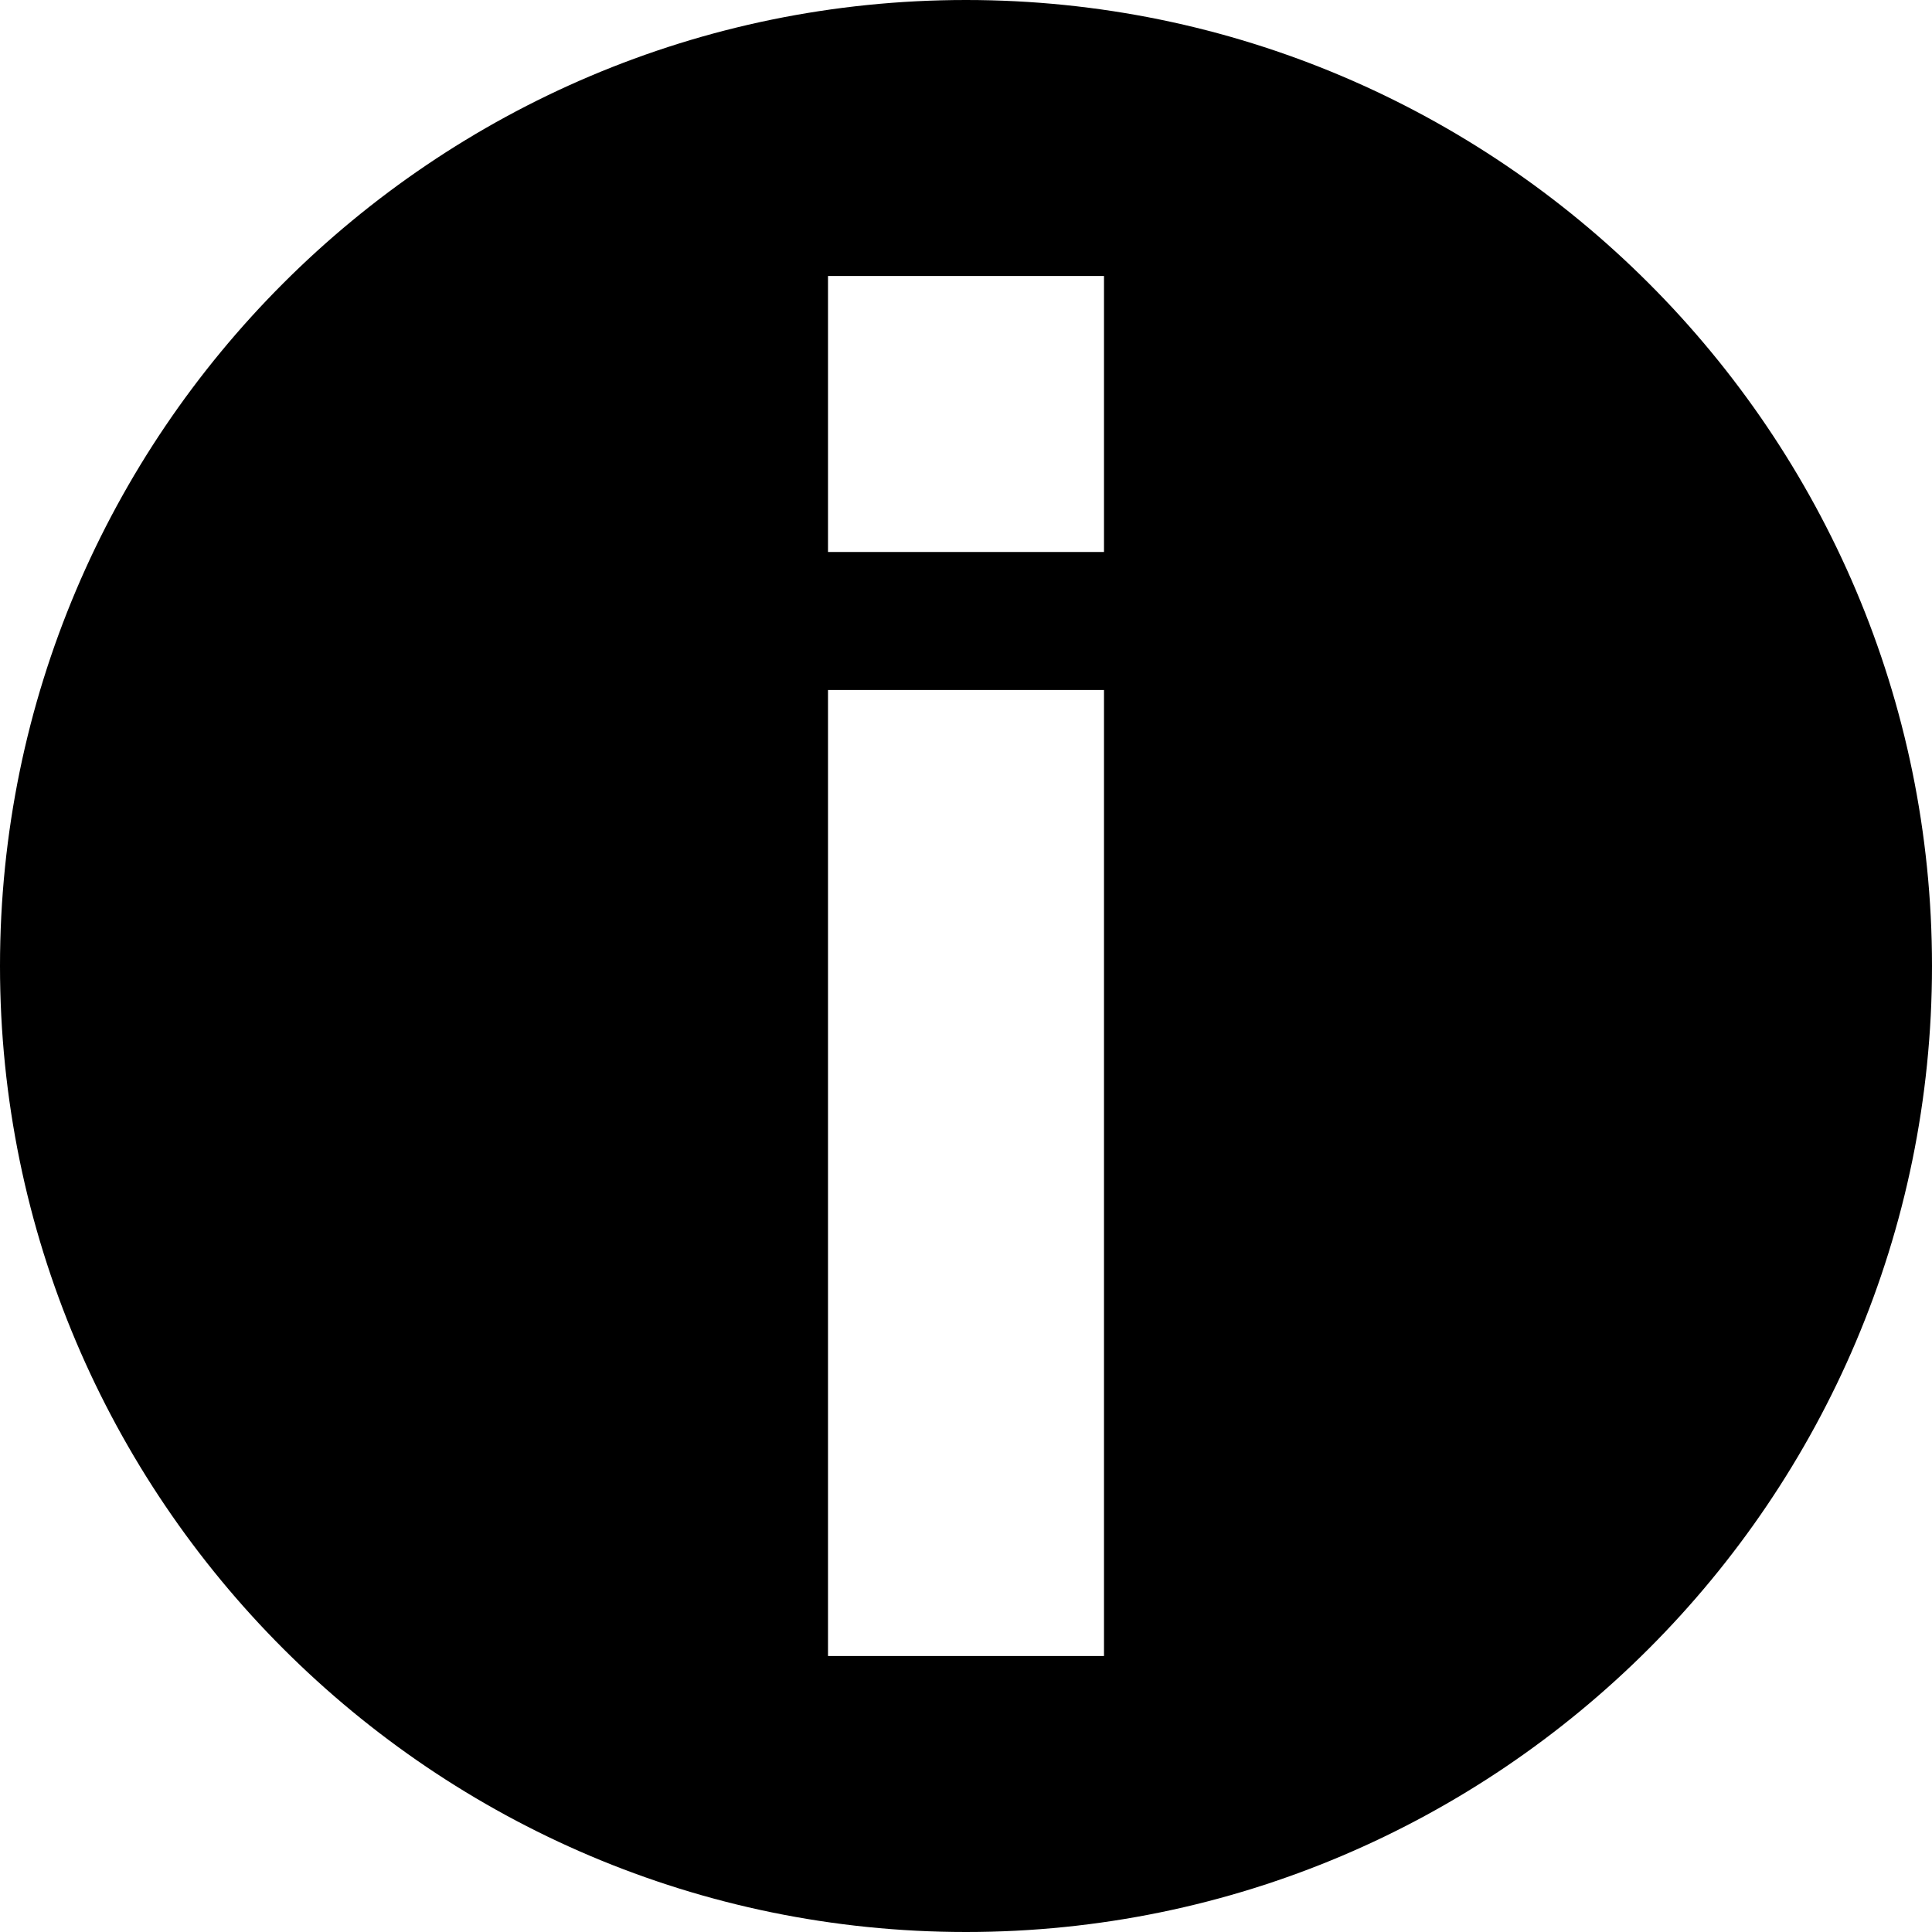
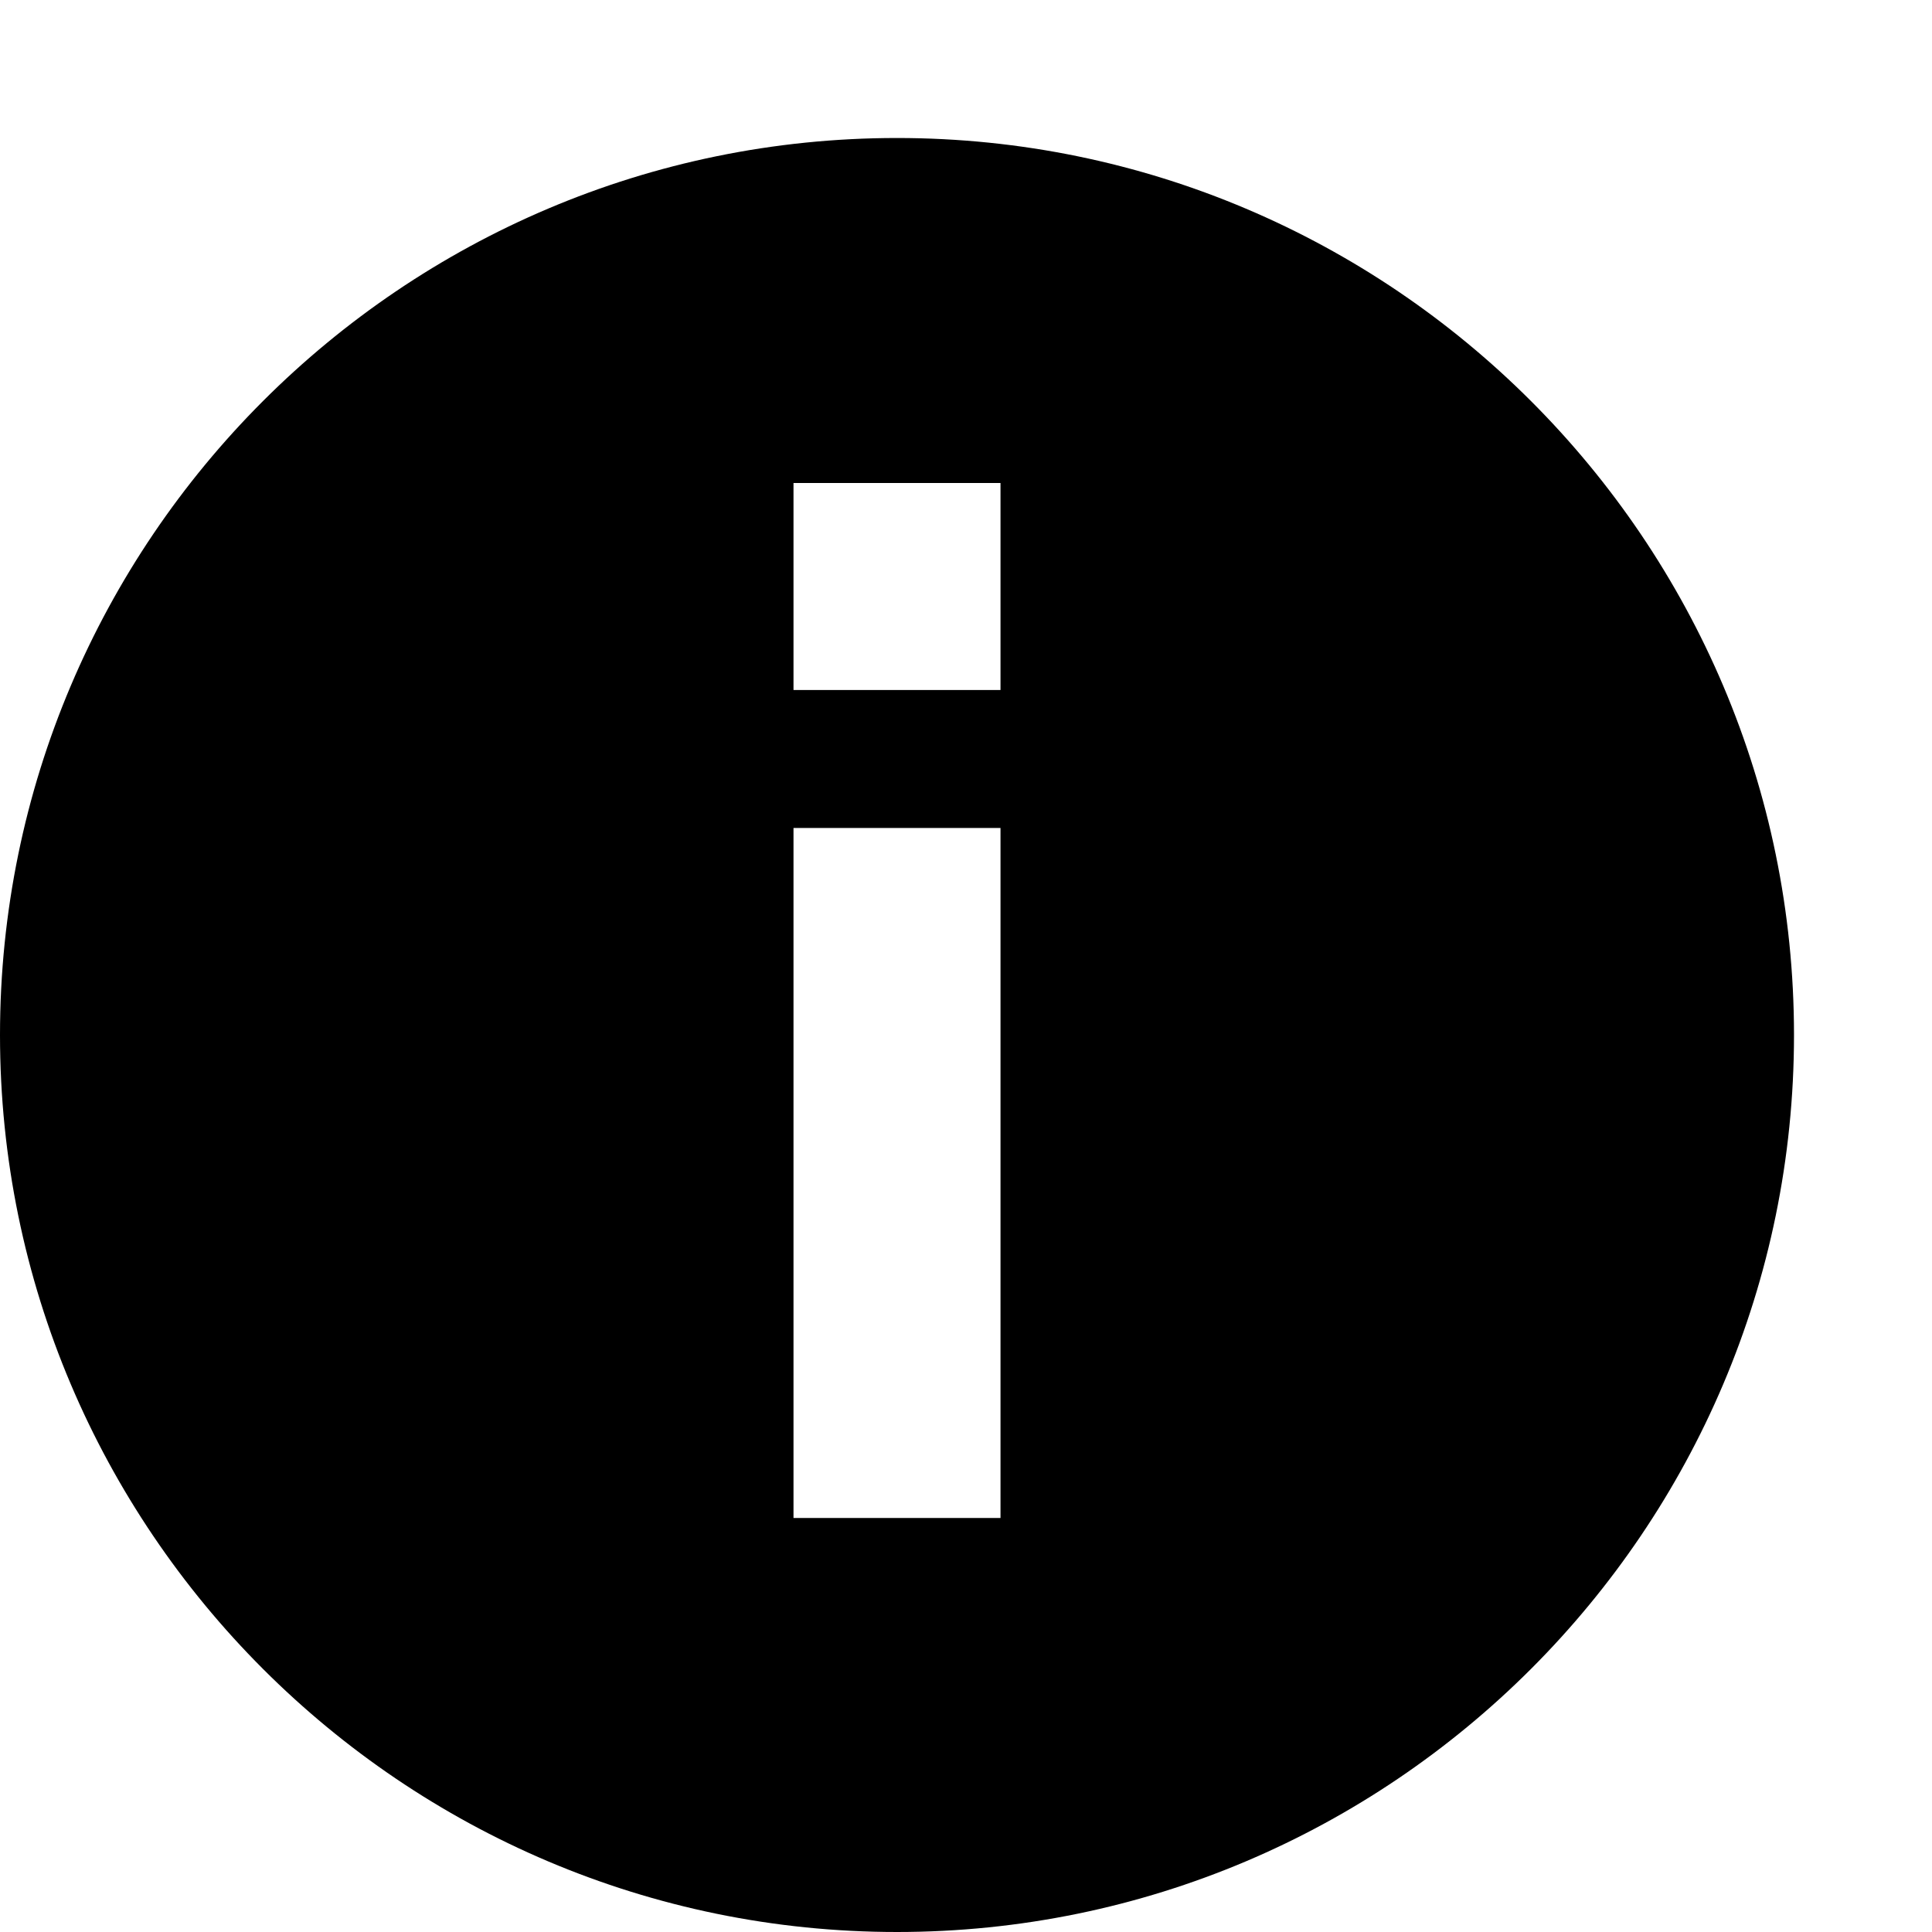
- <svg xmlns="http://www.w3.org/2000/svg" viewBox="0 0 448 448">
-   <path d="M224 0c-123.51 0-224 100.49-224 224s100.49 224 224 224 224-100.49 224-224-100.49-224-224-224zm32 384h-64v-224h64v224zm0-256h-64v-64h64v64z" />
+ <svg xmlns="http://www.w3.org/2000/svg" viewBox="0 0 448 448" enable-background="new 0 0 448 448">
+   <path d="M208 32c-114.687 0-208 93.313-208 208s93.313 208 208 208 208-93.313 208-208-93.312-208-208-208zm24 320h-48v-160h48v160zm0-192h-48v-48h48v48z" />
</svg>
